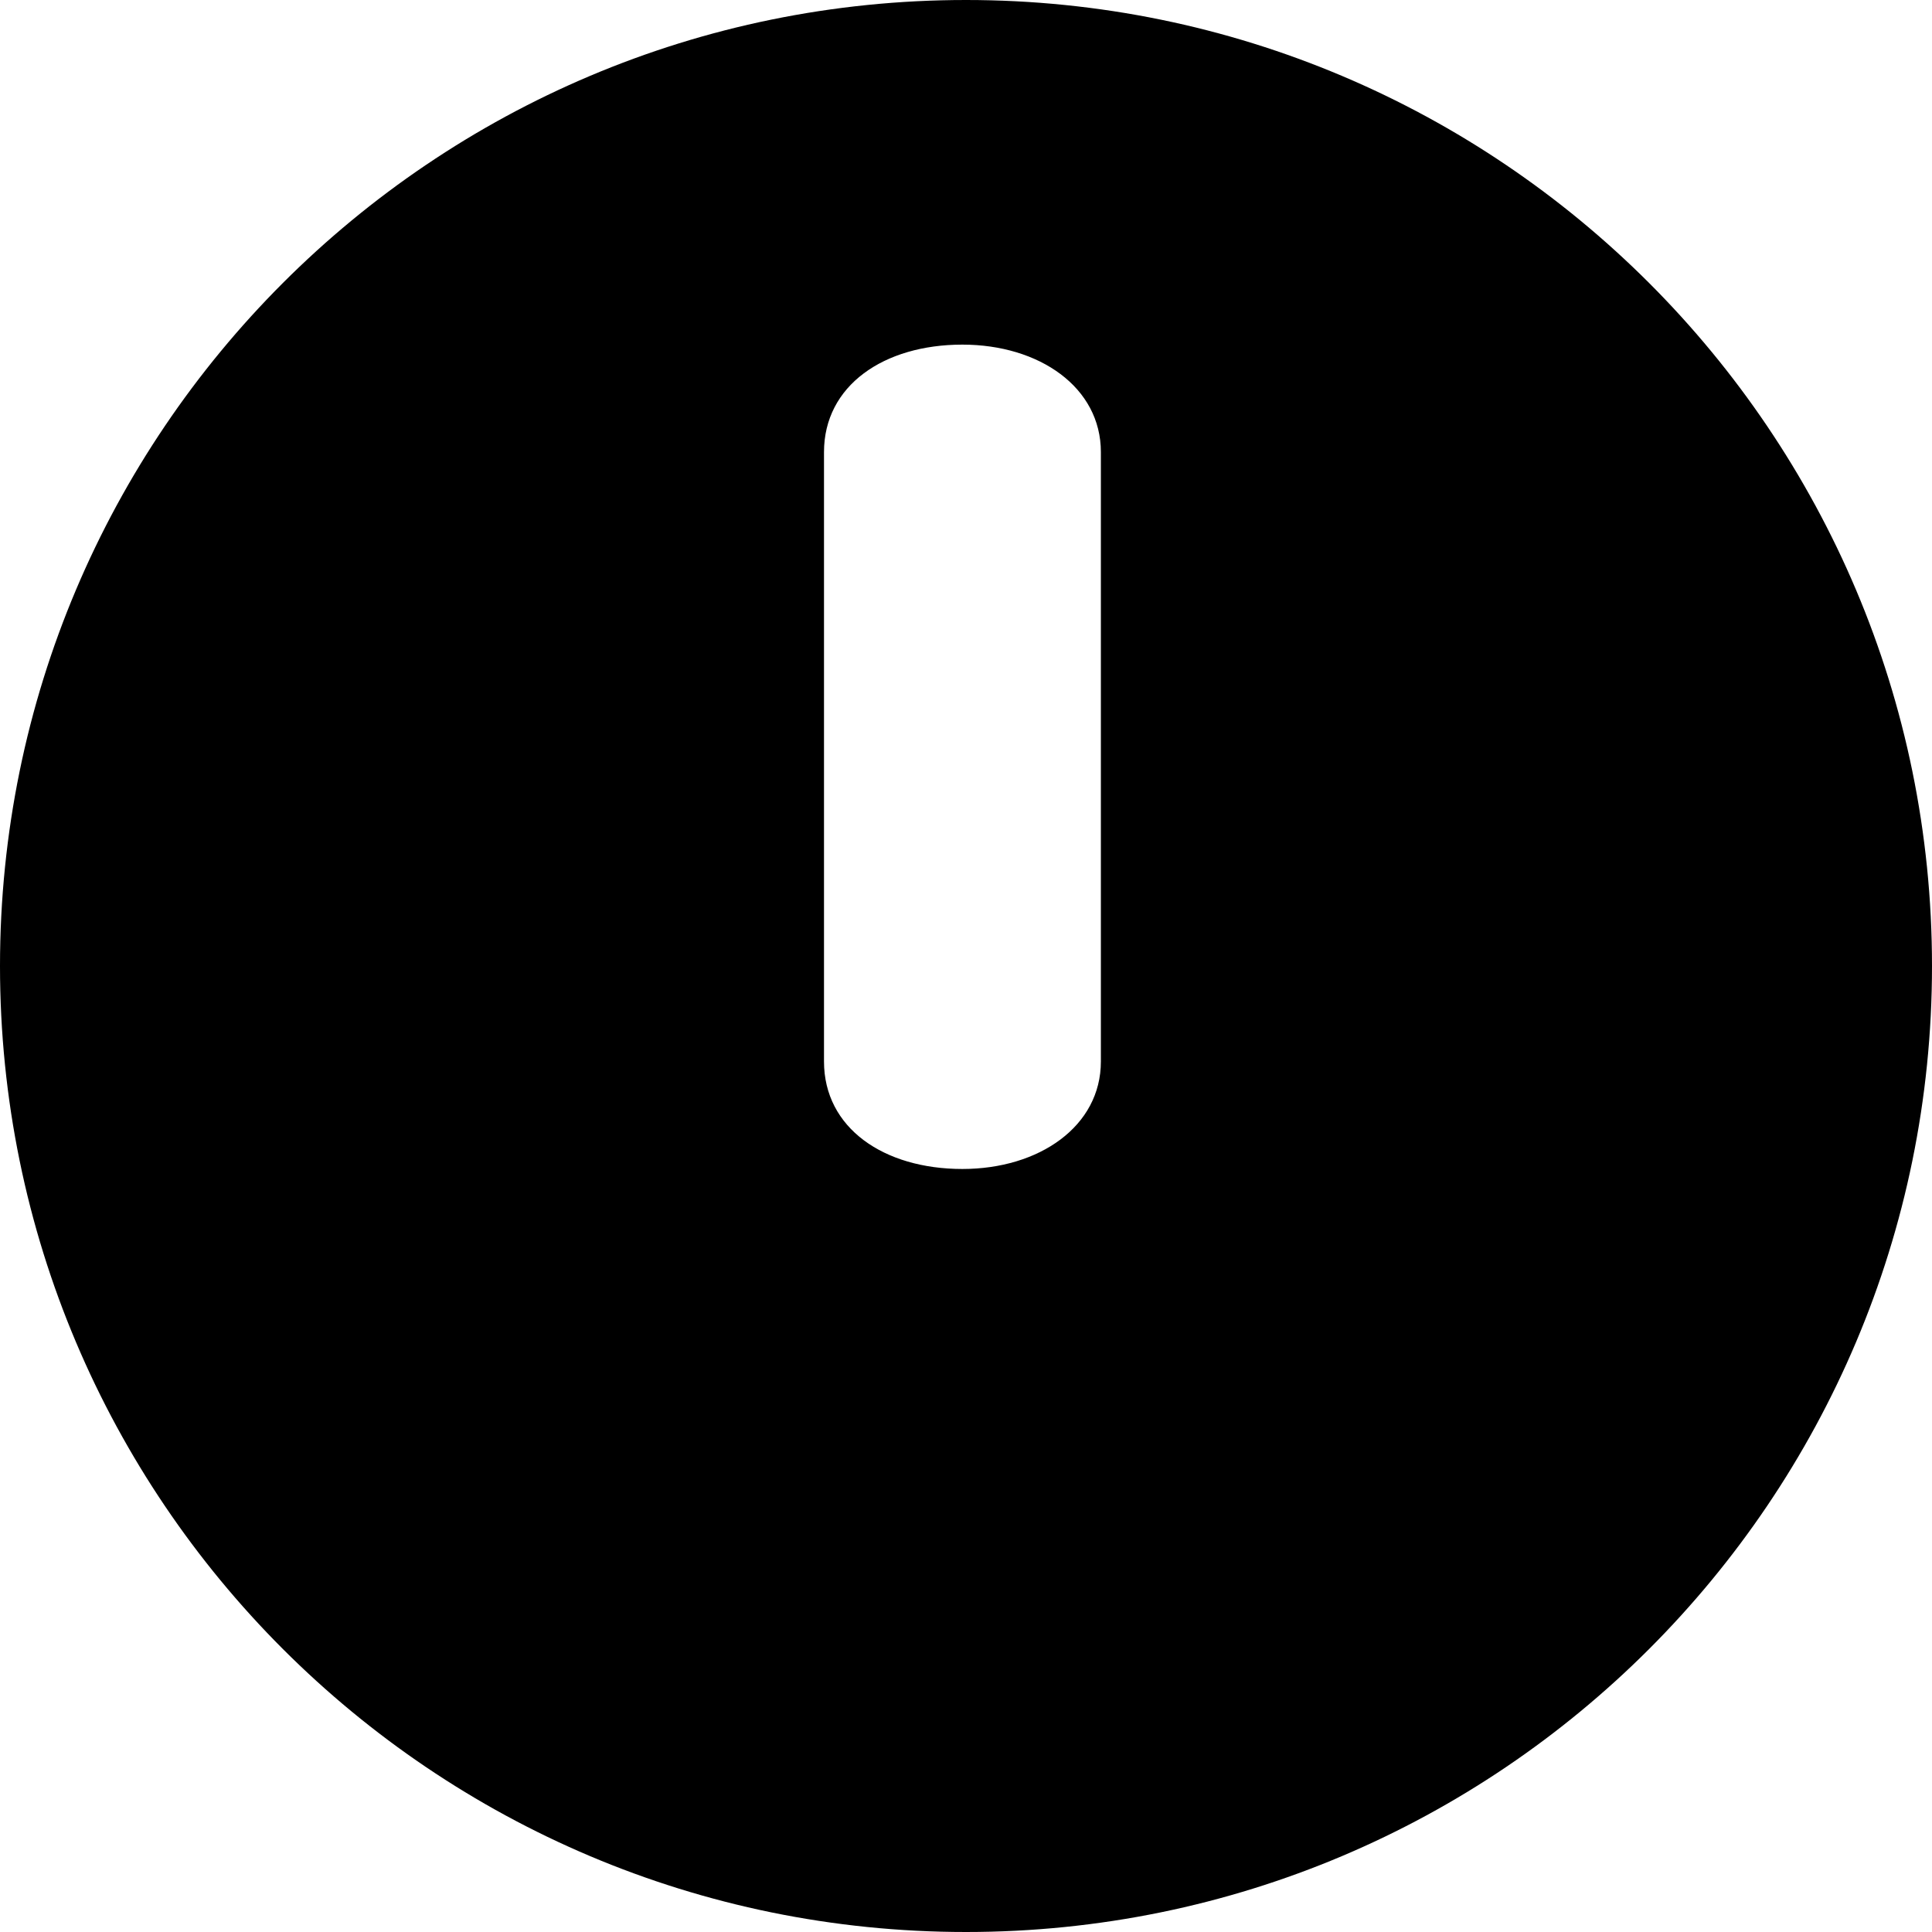
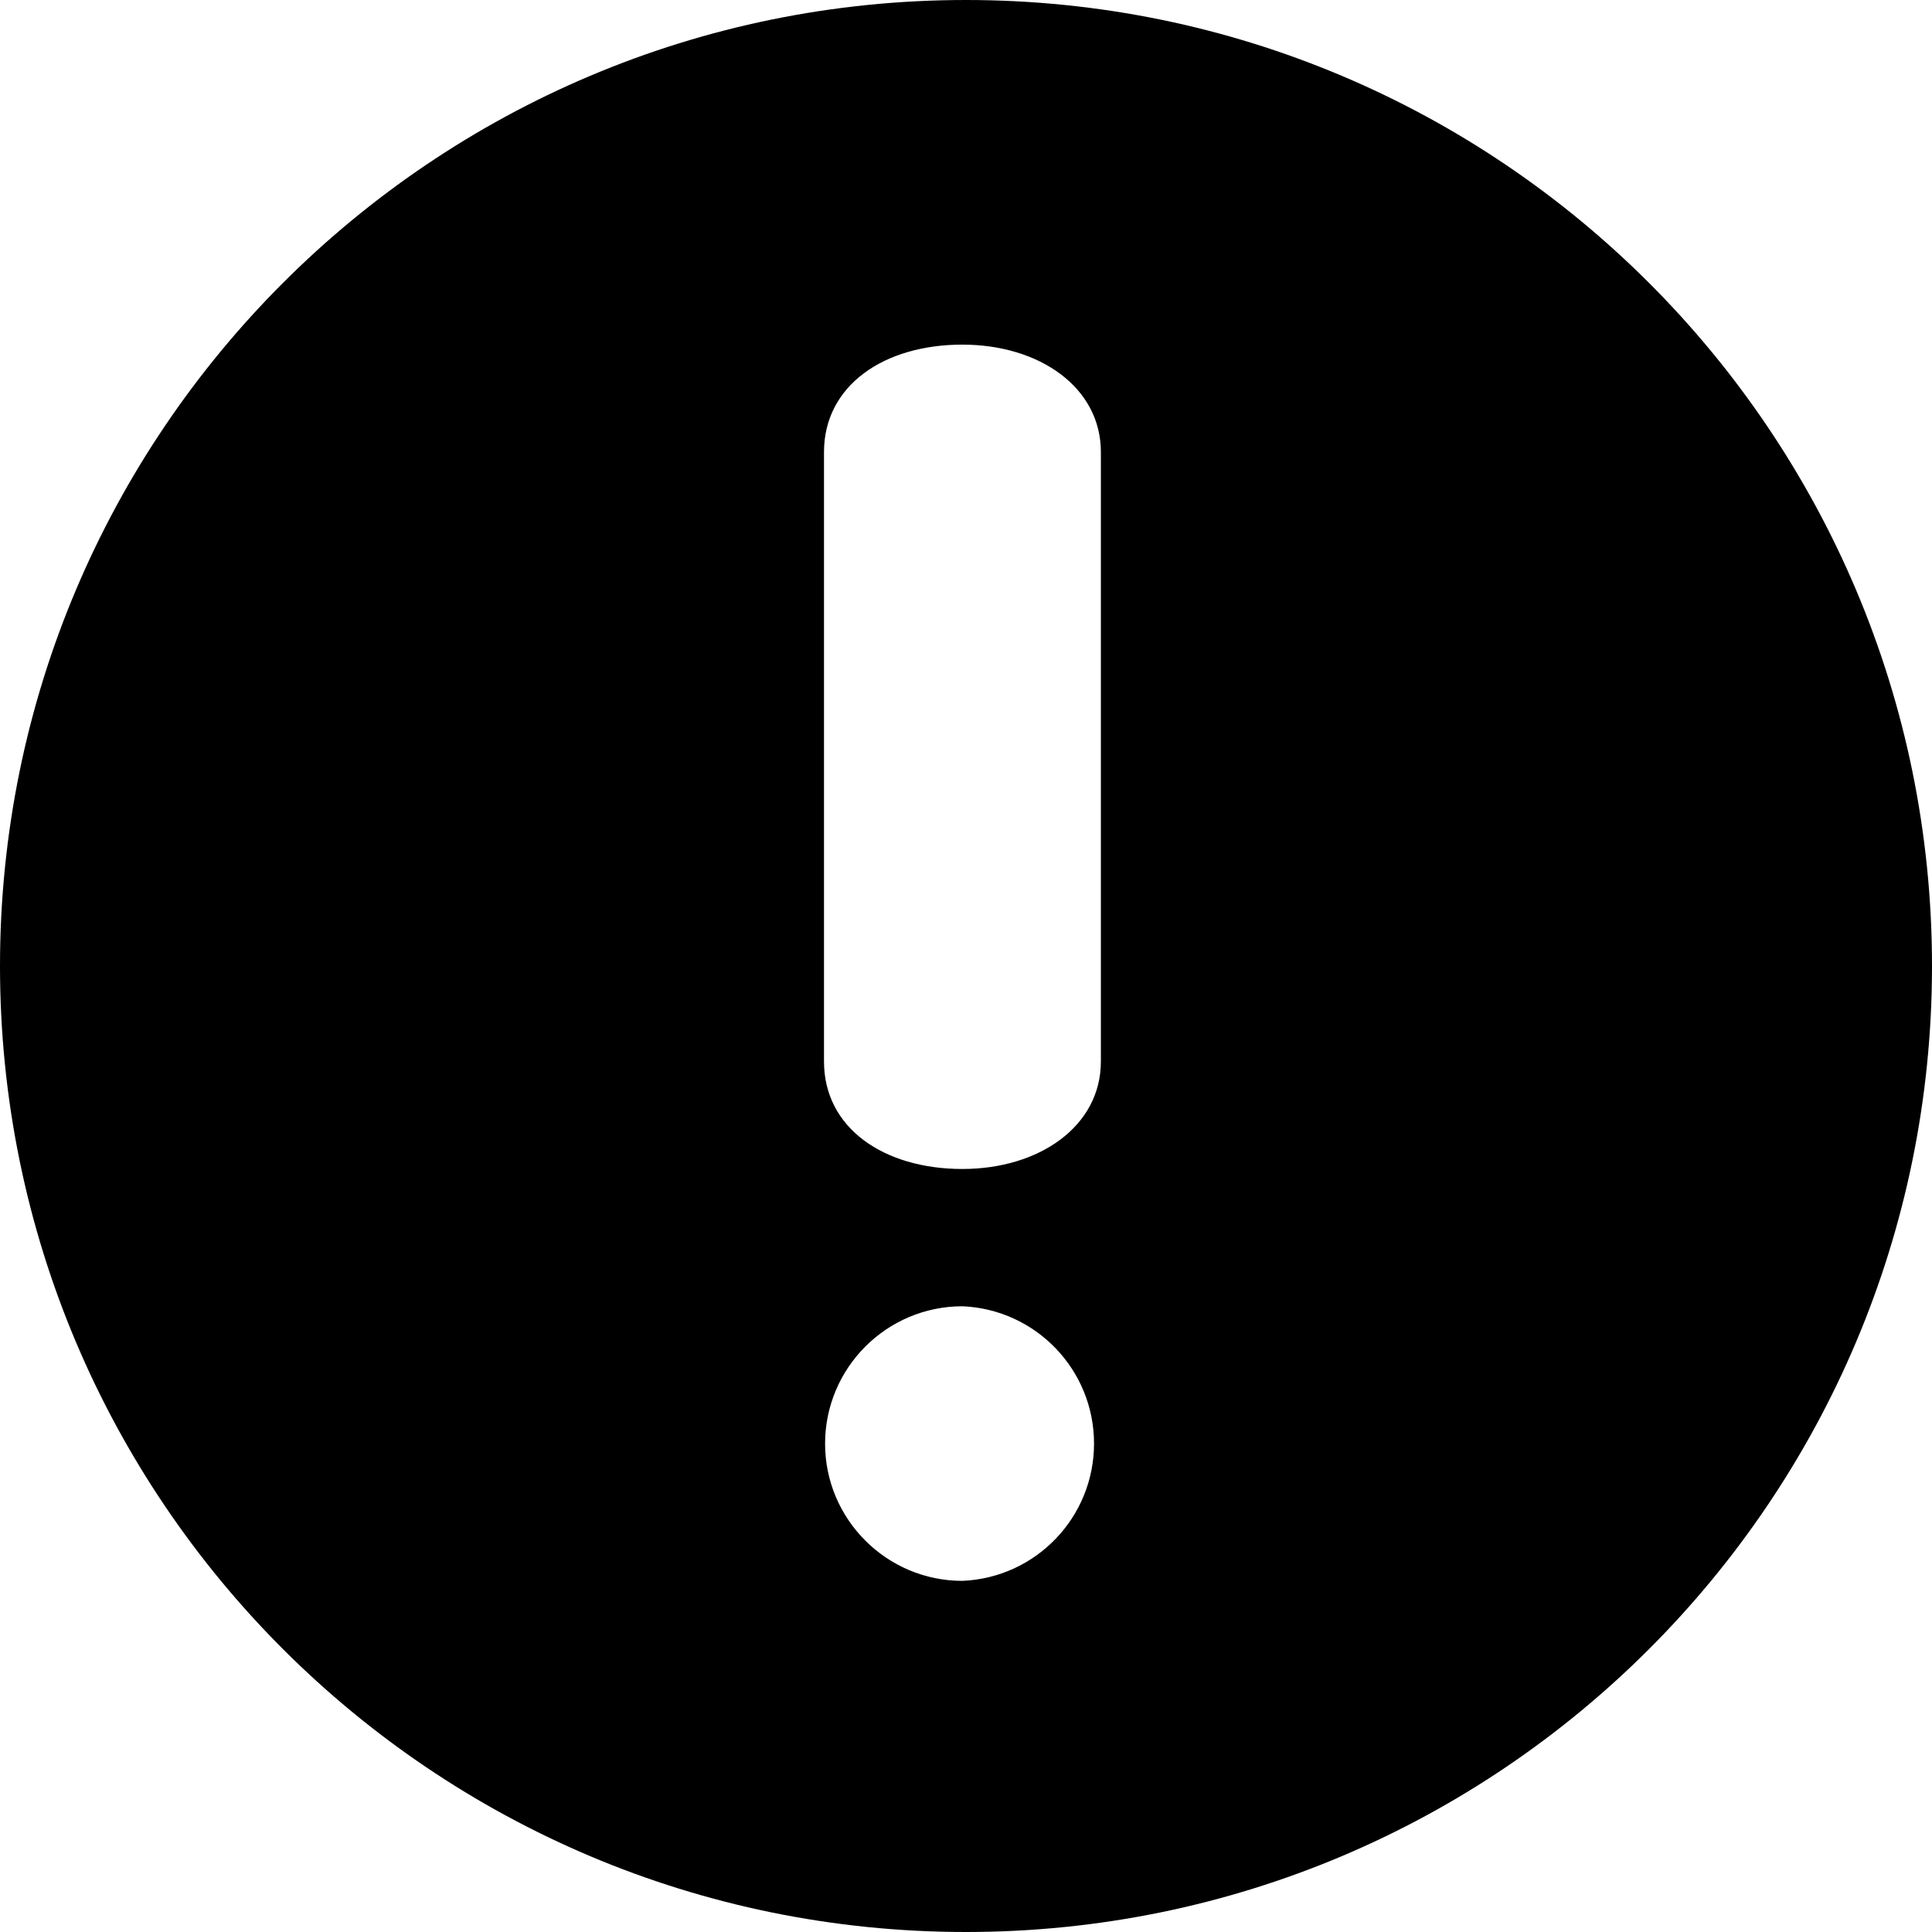
<svg xmlns="http://www.w3.org/2000/svg" width="16" height="16" viewBox="0 0 16 16" fill="none">
-   <path fill="currentColor" d="M8 16a8 8 0 1 1 8-8 8 8 0 0 1-8 8ZM7.97 2.854c-.652 0-1.146.34-1.146.89v5.047c0 .55.494.89 1.146.89.637 0 1.147-.354 1.147-.89V3.744c0-.537-.51-.89-1.147-.89Zm-1.137 9.102c0-.628.51-1.138 1.137-1.138a1.138 1.138 0 0 1 0 2.274c-.627 0-1.137-.51-1.137-1.136Z" />
+   <path fill="currentColor" fill-rule="evenodd" d="M8 16a8 8 0 1 1 8-8 8 8 0 0 1-8 8ZM7.97 2.854c-.652 0-1.146.34-1.146.89v5.047c0 .55.494.89 1.146.89.637 0 1.147-.354 1.147-.89V3.744c0-.537-.51-.89-1.147-.89Zm-1.137 9.102c0-.628.51-1.138 1.137-1.138a1.138 1.138 0 0 1 0 2.274c-.627 0-1.137-.51-1.137-1.136Z" />
</svg>
